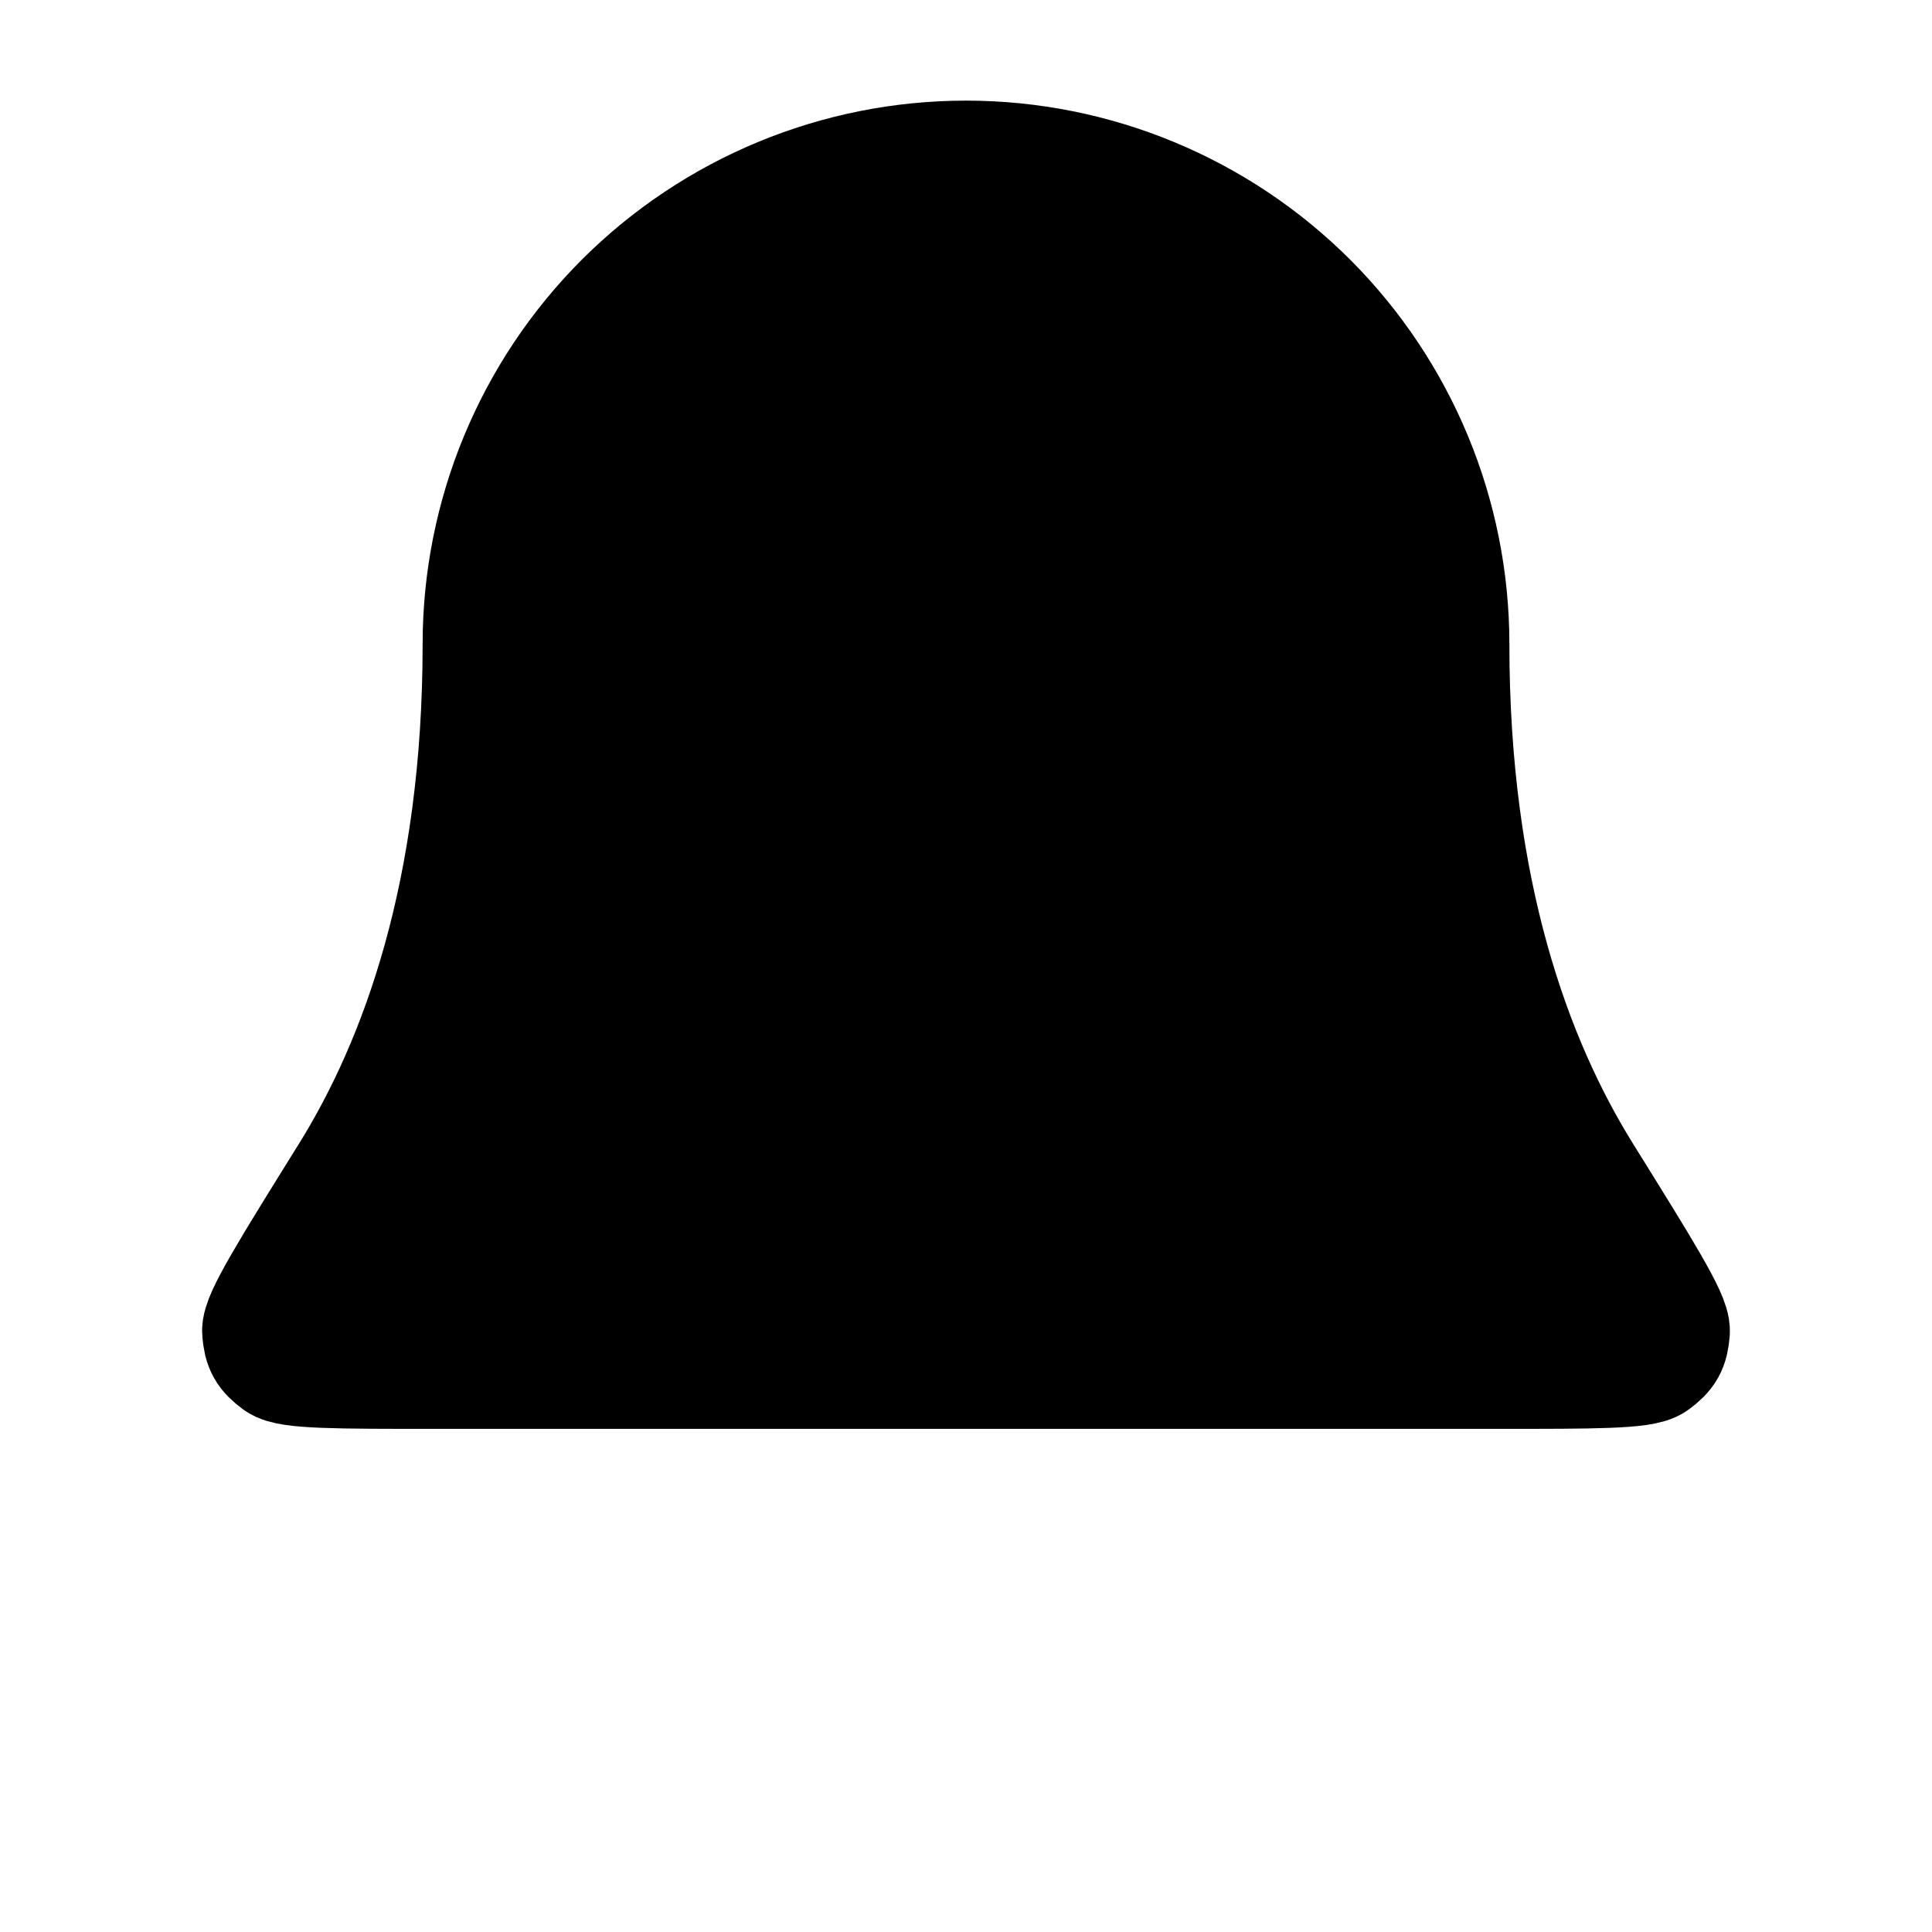
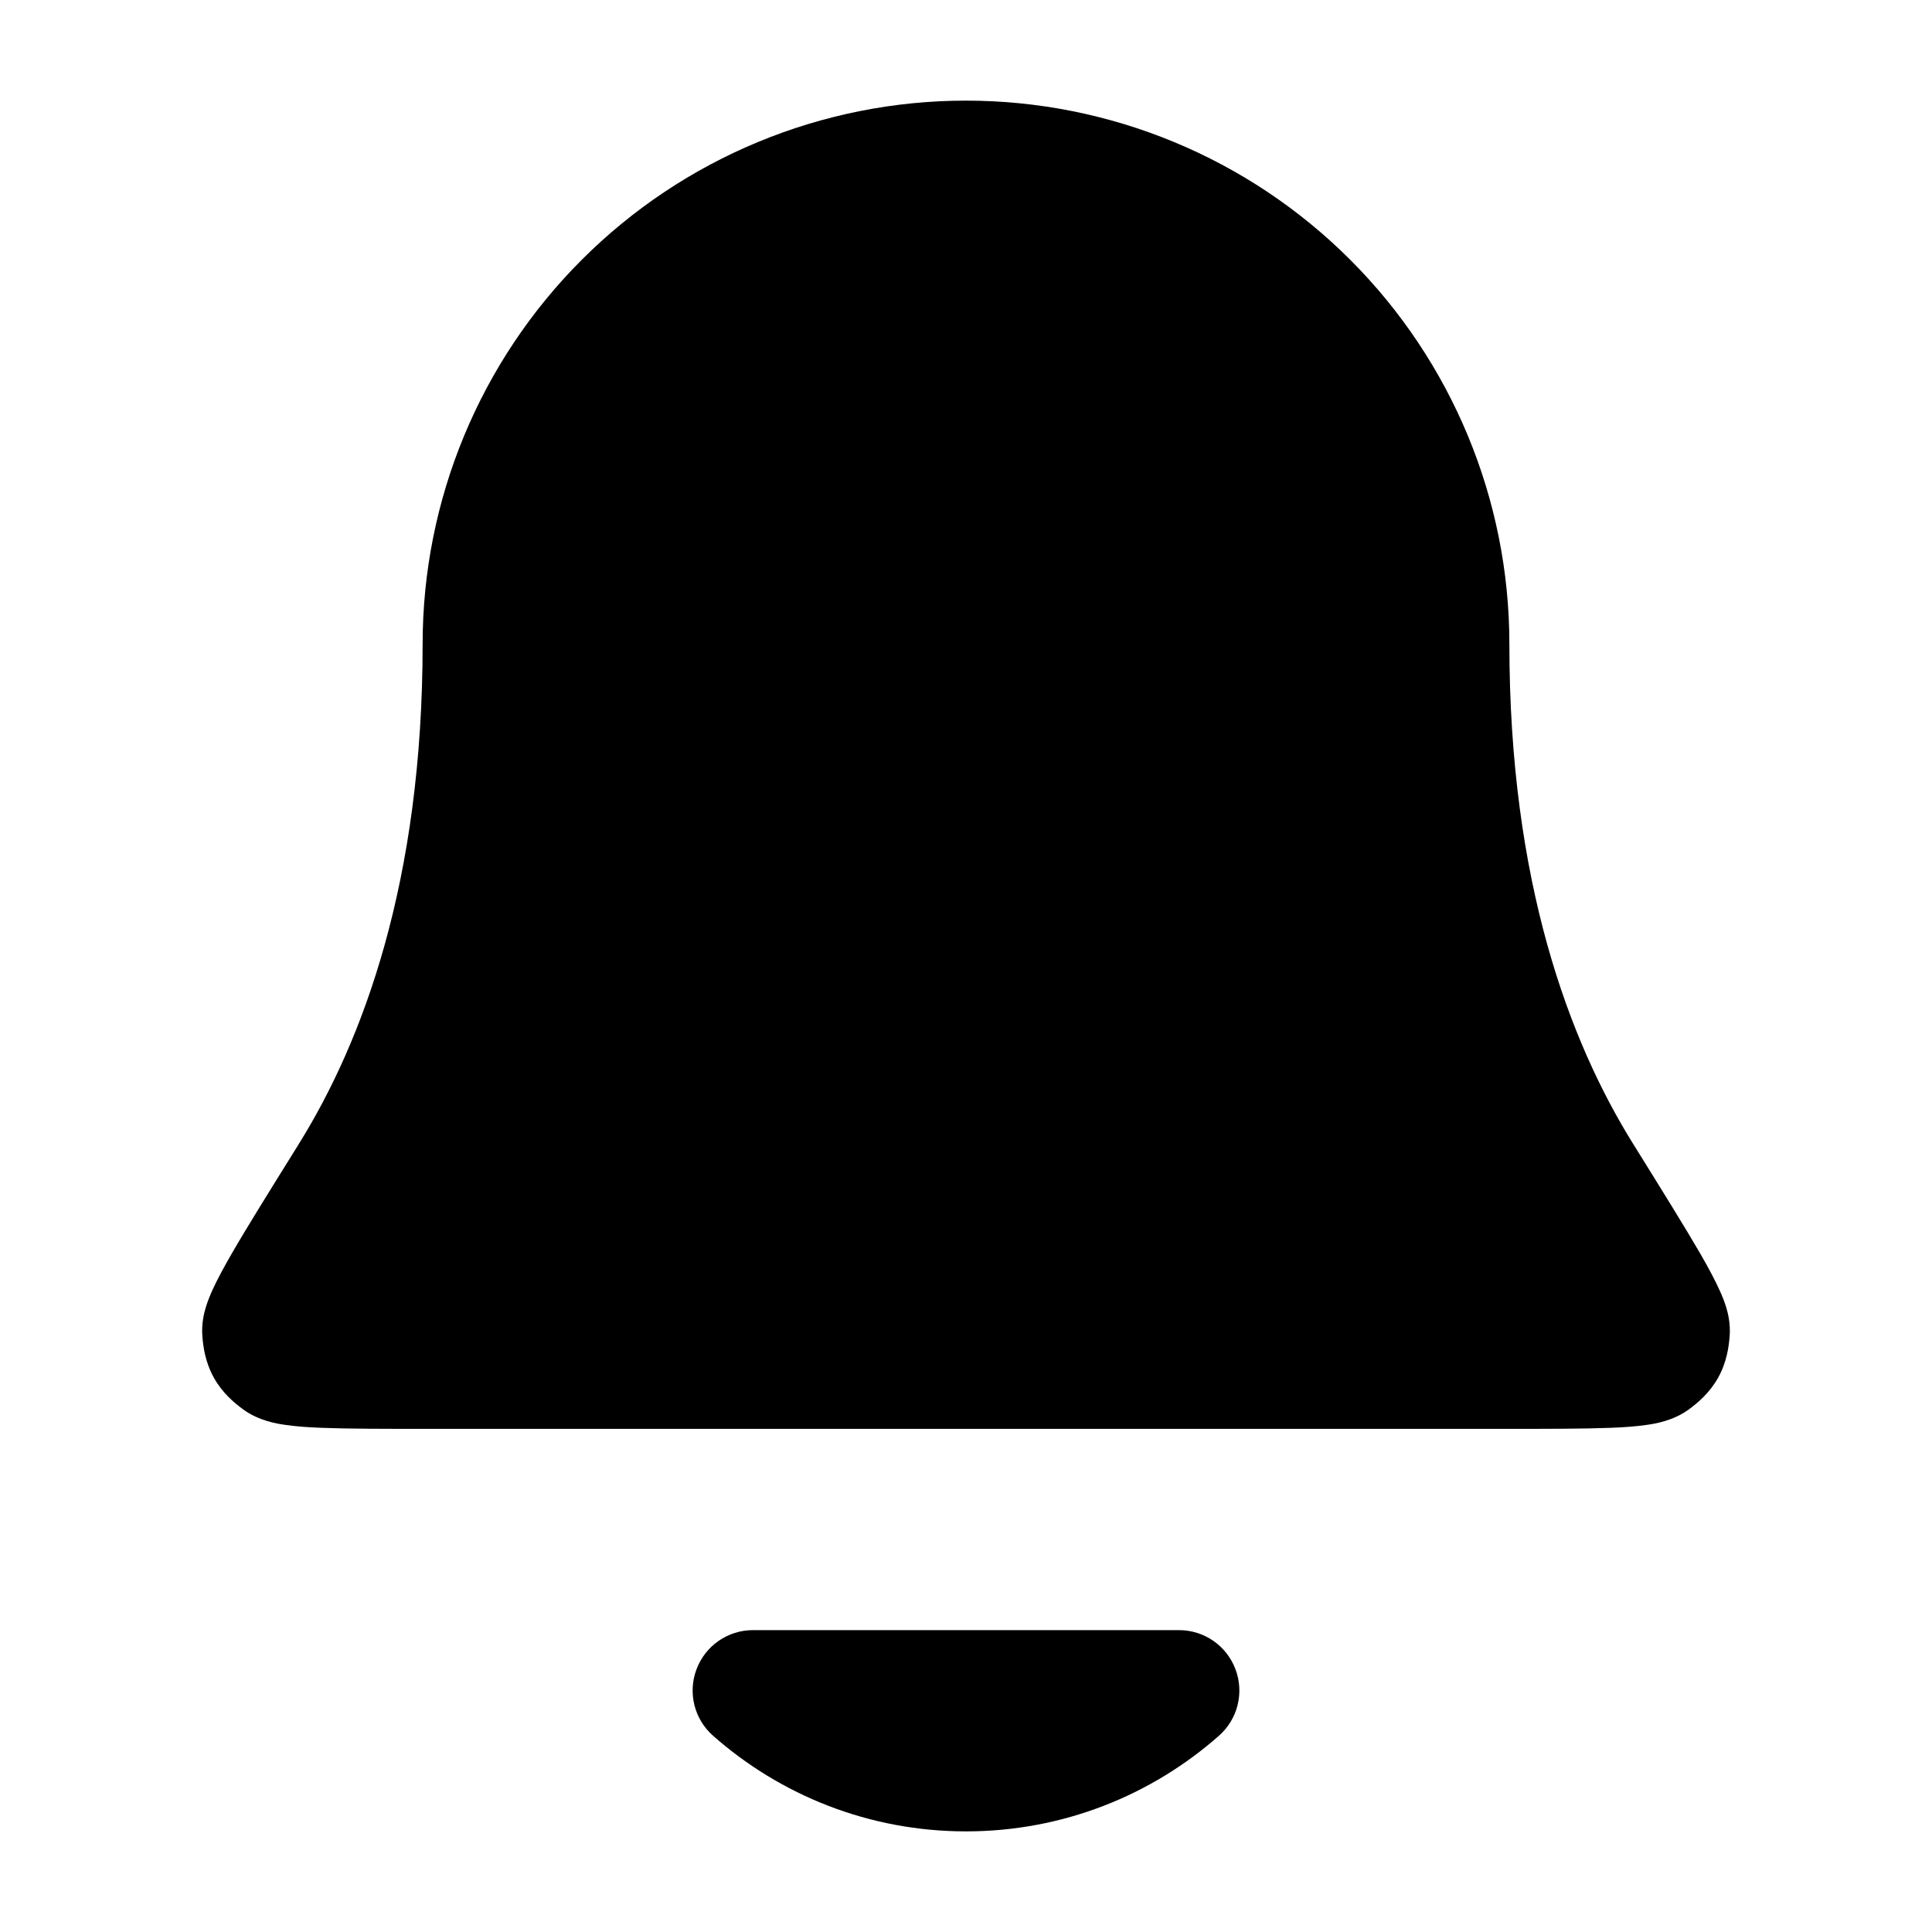
<svg xmlns="http://www.w3.org/2000/svg" width="24" height="24" viewBox="0 0 24 24" fill="none">
-   <path d="M18 8C18 6.409 17.368 4.883 16.243 3.757C15.117 2.632 13.591 2 12 2C10.409 2 8.883 2.632 7.757 3.757C6.632 4.883 6 6.409 6 8C6 11.09 5.22 13.206 4.35 14.605C3.615 15.786 3.248 16.376 3.261 16.541C3.276 16.723 3.315 16.793 3.462 16.902C3.594 17 4.193 17 5.389 17H18.611C19.807 17 20.406 17 20.538 16.902C20.685 16.793 20.724 16.723 20.739 16.541C20.752 16.376 20.385 15.786 19.65 14.605C18.779 13.206 18 11.09 18 8Z" fill="black" stroke="black" stroke-width="1.5" stroke-linecap="round" stroke-linejoin="round" />
+   <path fill-rule="evenodd" clip-rule="evenodd" d="M7.227 3.227C8.493 1.961 10.21 1.25 12 1.25C13.79 1.25 15.507 1.961 16.773 3.227C18.039 4.493 18.75 6.21 18.75 8C18.75 10.957 19.494 12.934 20.287 14.209L20.296 14.223C20.656 14.802 20.936 15.253 21.125 15.579C21.219 15.743 21.301 15.894 21.36 16.025C21.39 16.09 21.421 16.165 21.445 16.245C21.465 16.312 21.499 16.444 21.486 16.602C21.476 16.727 21.452 16.918 21.344 17.113C21.235 17.308 21.086 17.429 20.985 17.504C20.786 17.652 20.551 17.687 20.459 17.7C20.325 17.72 20.169 17.731 20.003 17.737C19.672 17.75 19.212 17.75 18.63 17.75H5.37C4.788 17.75 4.328 17.75 3.997 17.737C3.831 17.731 3.675 17.72 3.541 17.7C3.449 17.687 3.214 17.652 3.015 17.504C2.914 17.429 2.764 17.308 2.656 17.113C2.548 16.918 2.524 16.727 2.514 16.602C2.501 16.444 2.535 16.312 2.555 16.245C2.579 16.165 2.61 16.09 2.639 16.025C2.699 15.894 2.781 15.743 2.875 15.579C3.063 15.253 3.344 14.802 3.704 14.224L3.713 14.209C4.506 12.934 5.25 10.957 5.25 8C5.25 6.21 5.961 4.493 7.227 3.227ZM8.653 20.735C8.763 20.443 9.042 20.25 9.354 20.25H14.646C14.958 20.25 15.237 20.443 15.347 20.735C15.458 21.026 15.376 21.356 15.142 21.562C14.305 22.301 13.204 22.75 12 22.75C10.796 22.75 9.695 22.301 8.858 21.562C8.624 21.356 8.542 21.026 8.653 20.735Z" fill="black" />
</svg>
